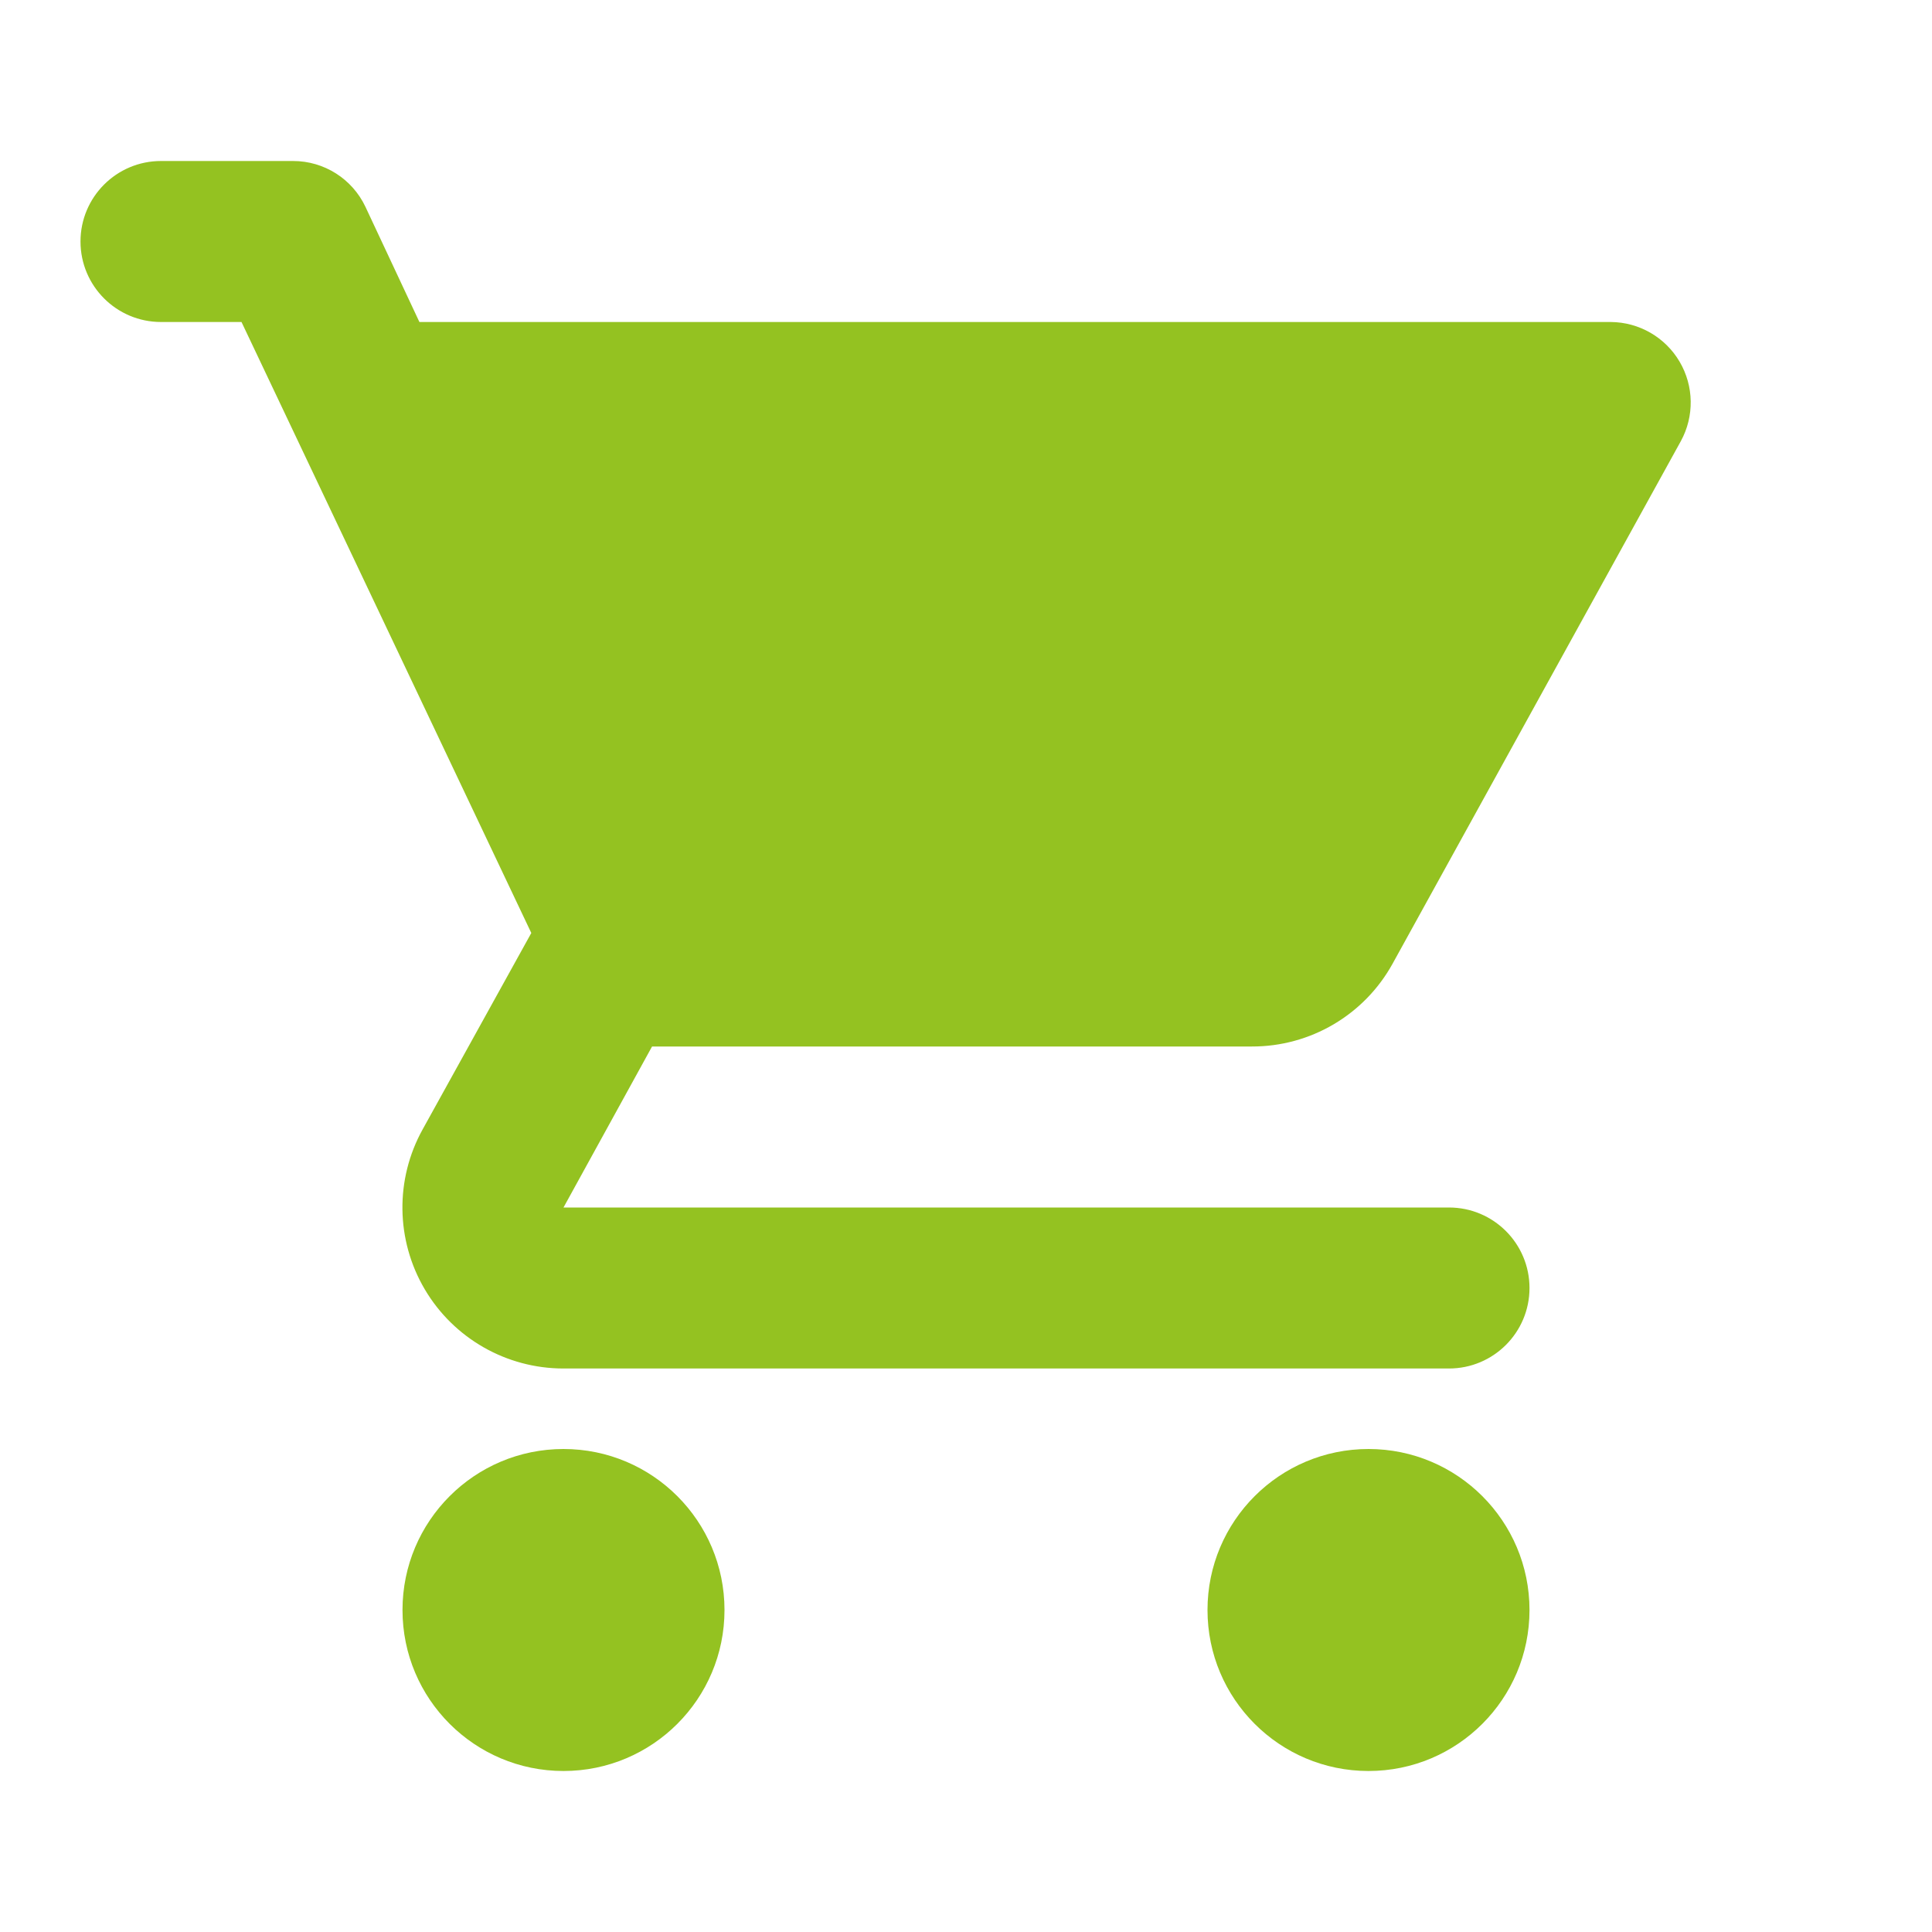
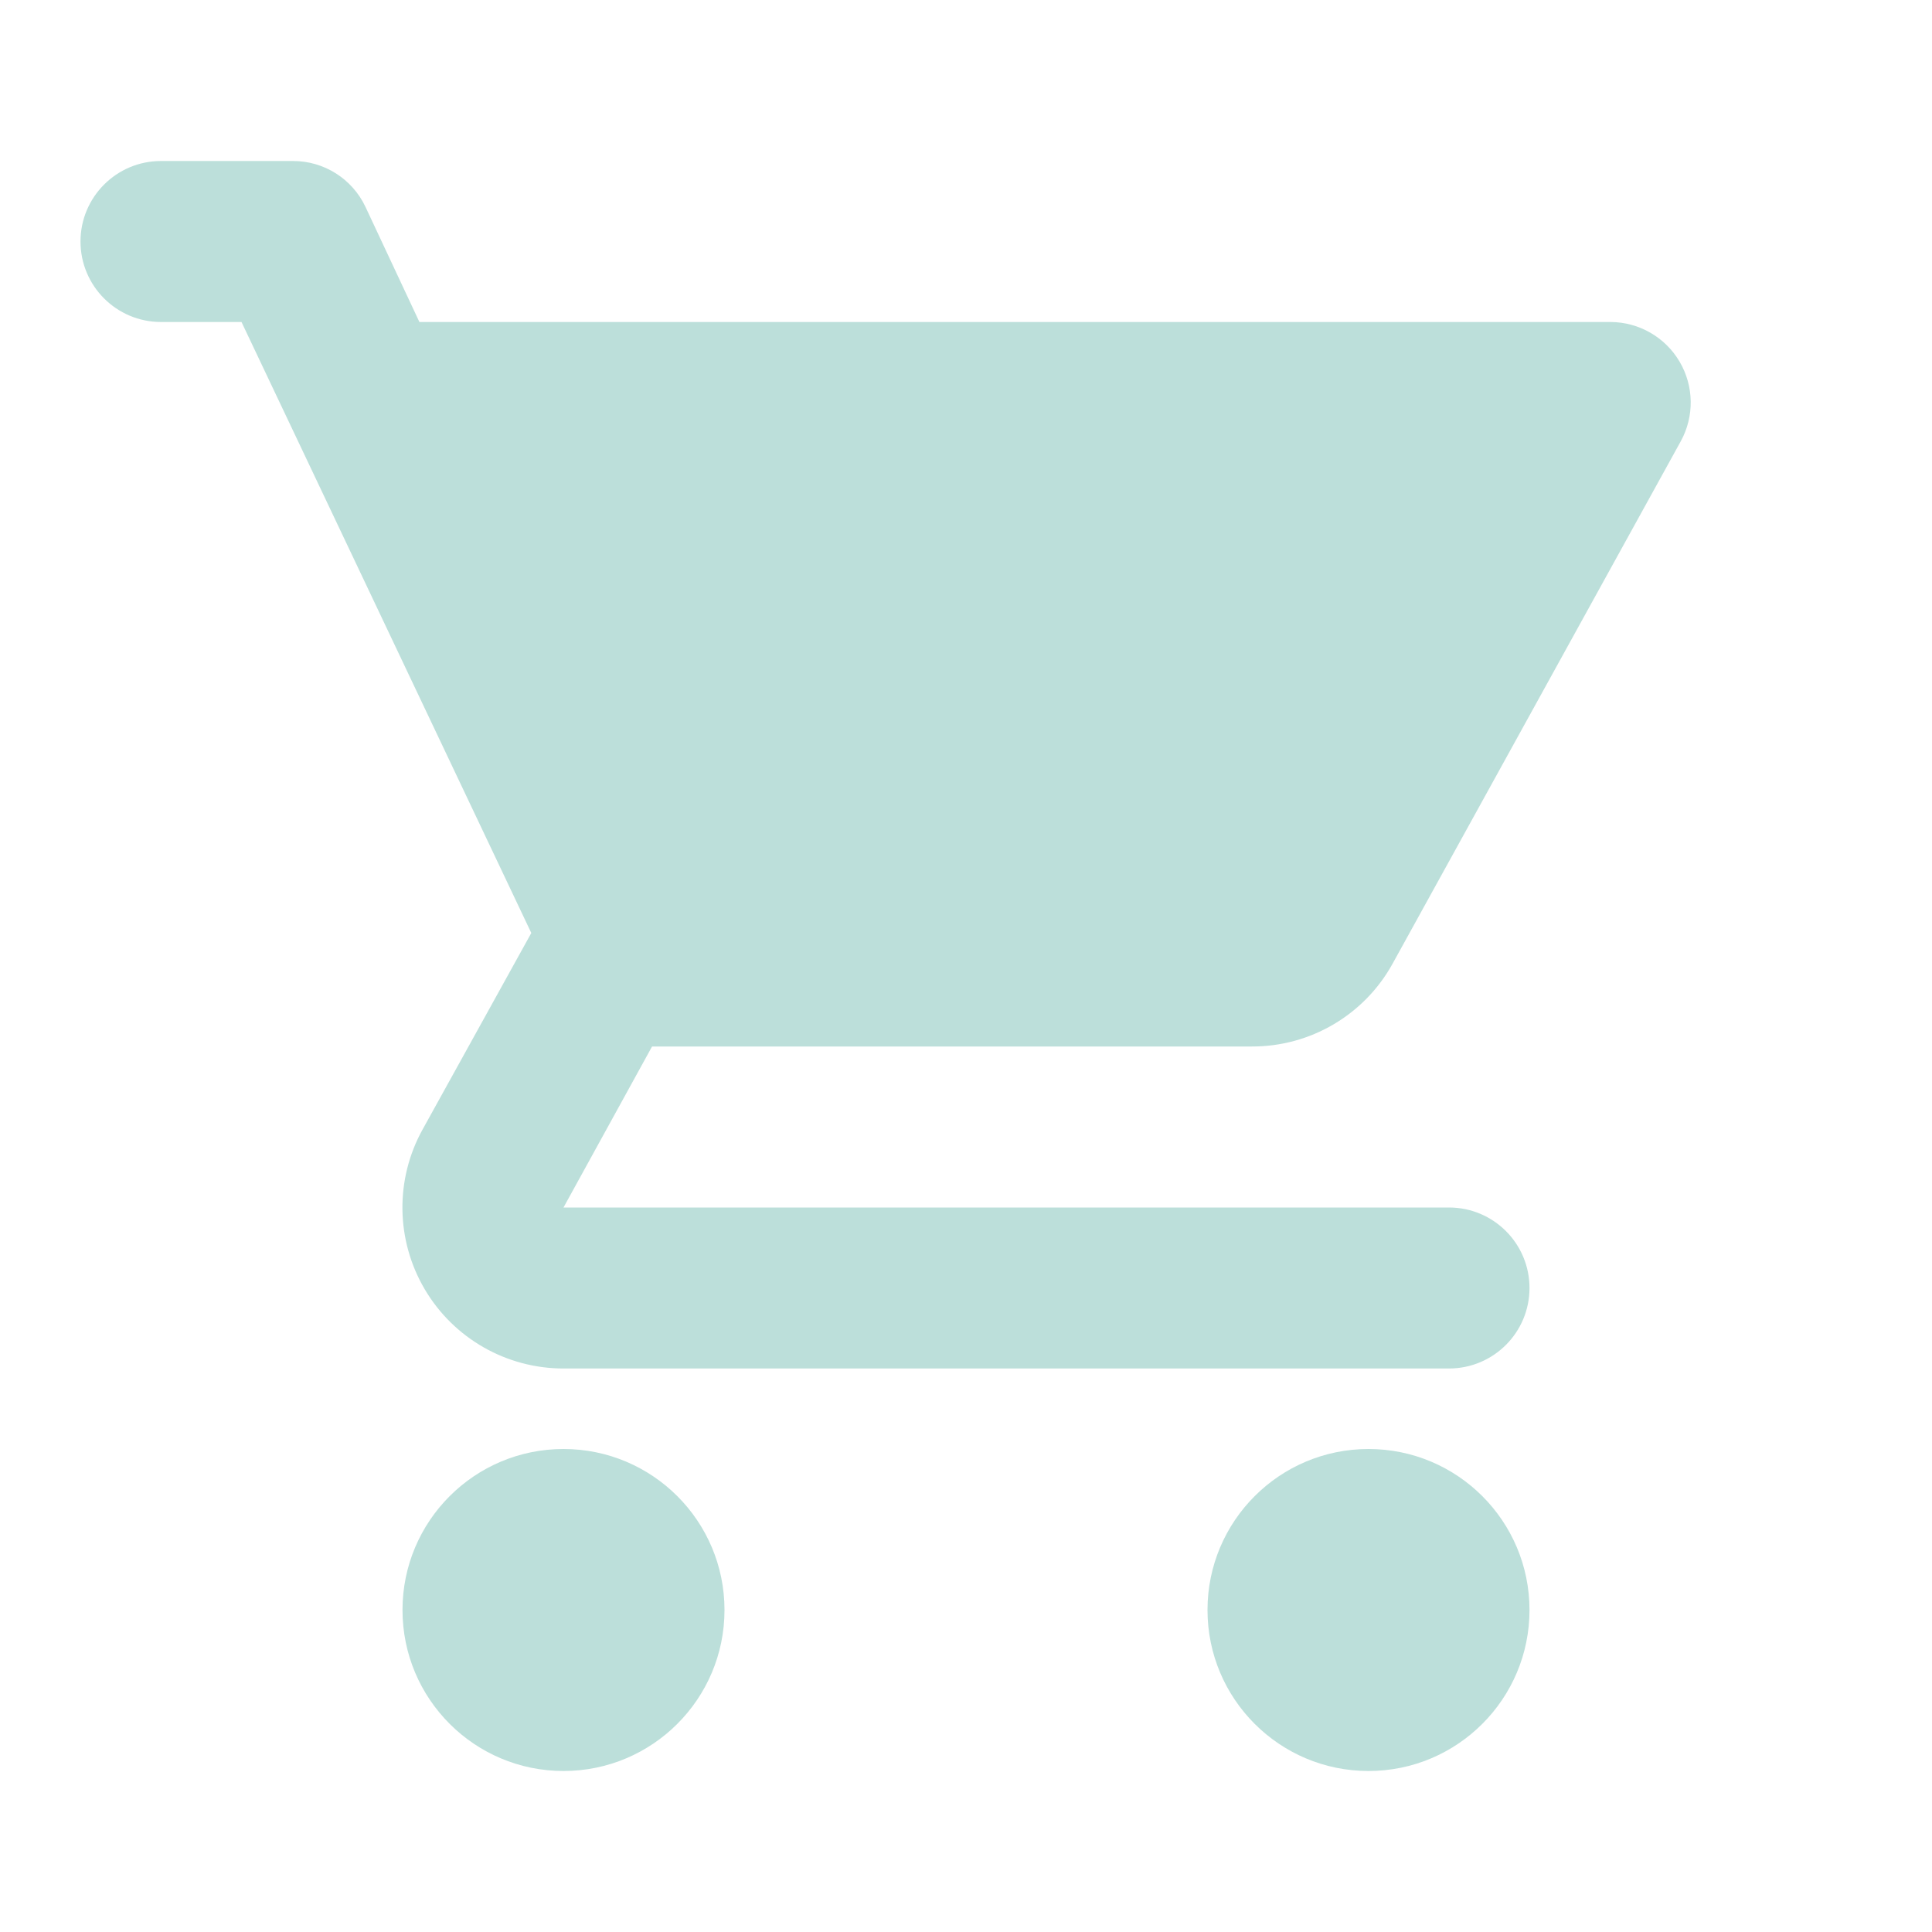
<svg xmlns="http://www.w3.org/2000/svg" id="prefix__shopping_cart-24px" width="24" height="24" viewBox="0 0 24 24">
  <path id="prefix__Path_23" d="M0 0h24v24H0z" data-name="Path 23" style="fill:none" />
-   <path id="prefix__Path_24" d="M7 18a2 2 0 1 0 2 2 2 2 0 0 0-2-2zM1 3a1 1 0 0 0 1 1h1l3.6 7.59-1.35 2.44A2 2 0 0 0 7 17h11a1 1 0 0 0 0-2H7l1.1-2h7.45a1.991 1.991 0 0 0 1.75-1.03l3.58-6.49A1 1 0 0 0 20.01 4H5.21l-.67-1.43a.993.993 0 0 0-.9-.57H2a1 1 0 0 0-1 1zm16 15a2 2 0 1 0 2 2 2 2 0 0 0-2-2z" data-name="Path 24" style="fill:#94c221" />
+   <path id="prefix__Path_24" d="M7 18a2 2 0 1 0 2 2 2 2 0 0 0-2-2zM1 3a1 1 0 0 0 1 1h1l3.6 7.59-1.35 2.44A2 2 0 0 0 7 17h11a1 1 0 0 0 0-2H7l1.1-2h7.45a1.991 1.991 0 0 0 1.75-1.03l3.58-6.49A1 1 0 0 0 20.01 4H5.21l-.67-1.43a.993.993 0 0 0-.9-.57H2a1 1 0 0 0-1 1zm16 15a2 2 0 1 0 2 2 2 2 0 0 0-2-2z" data-name="Path 24" style="fill:#BCDFDA;" />
</svg>
